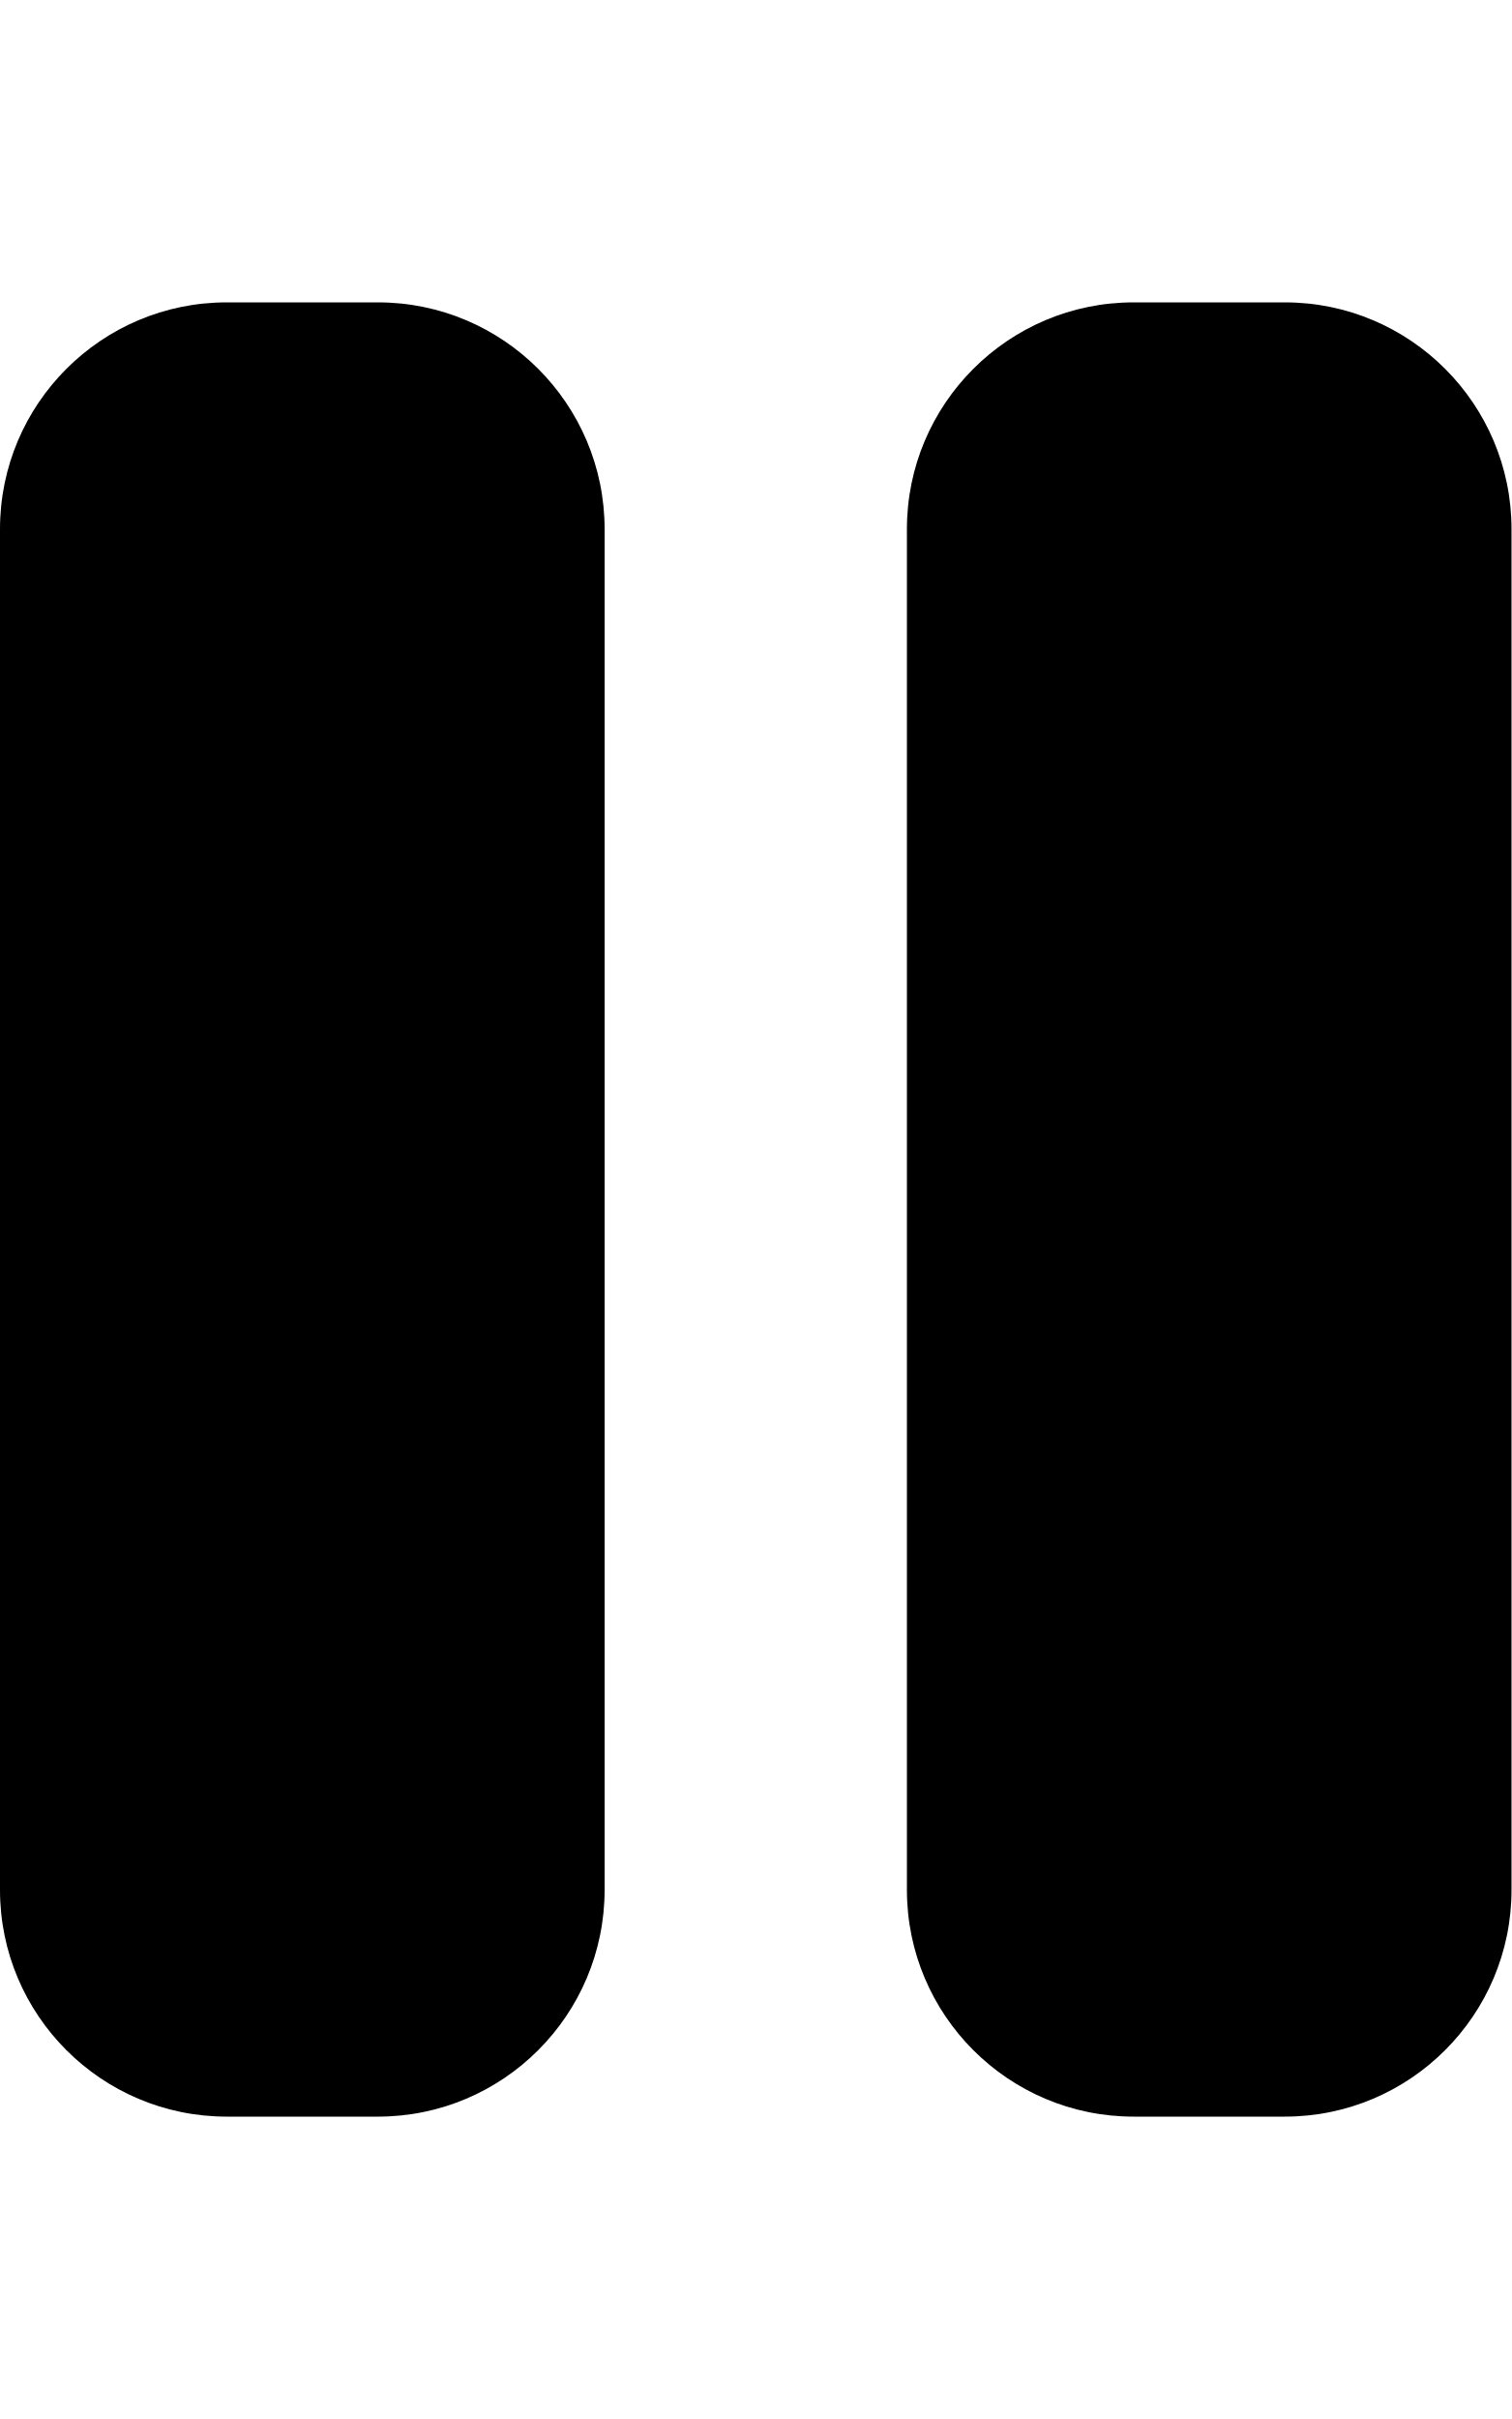
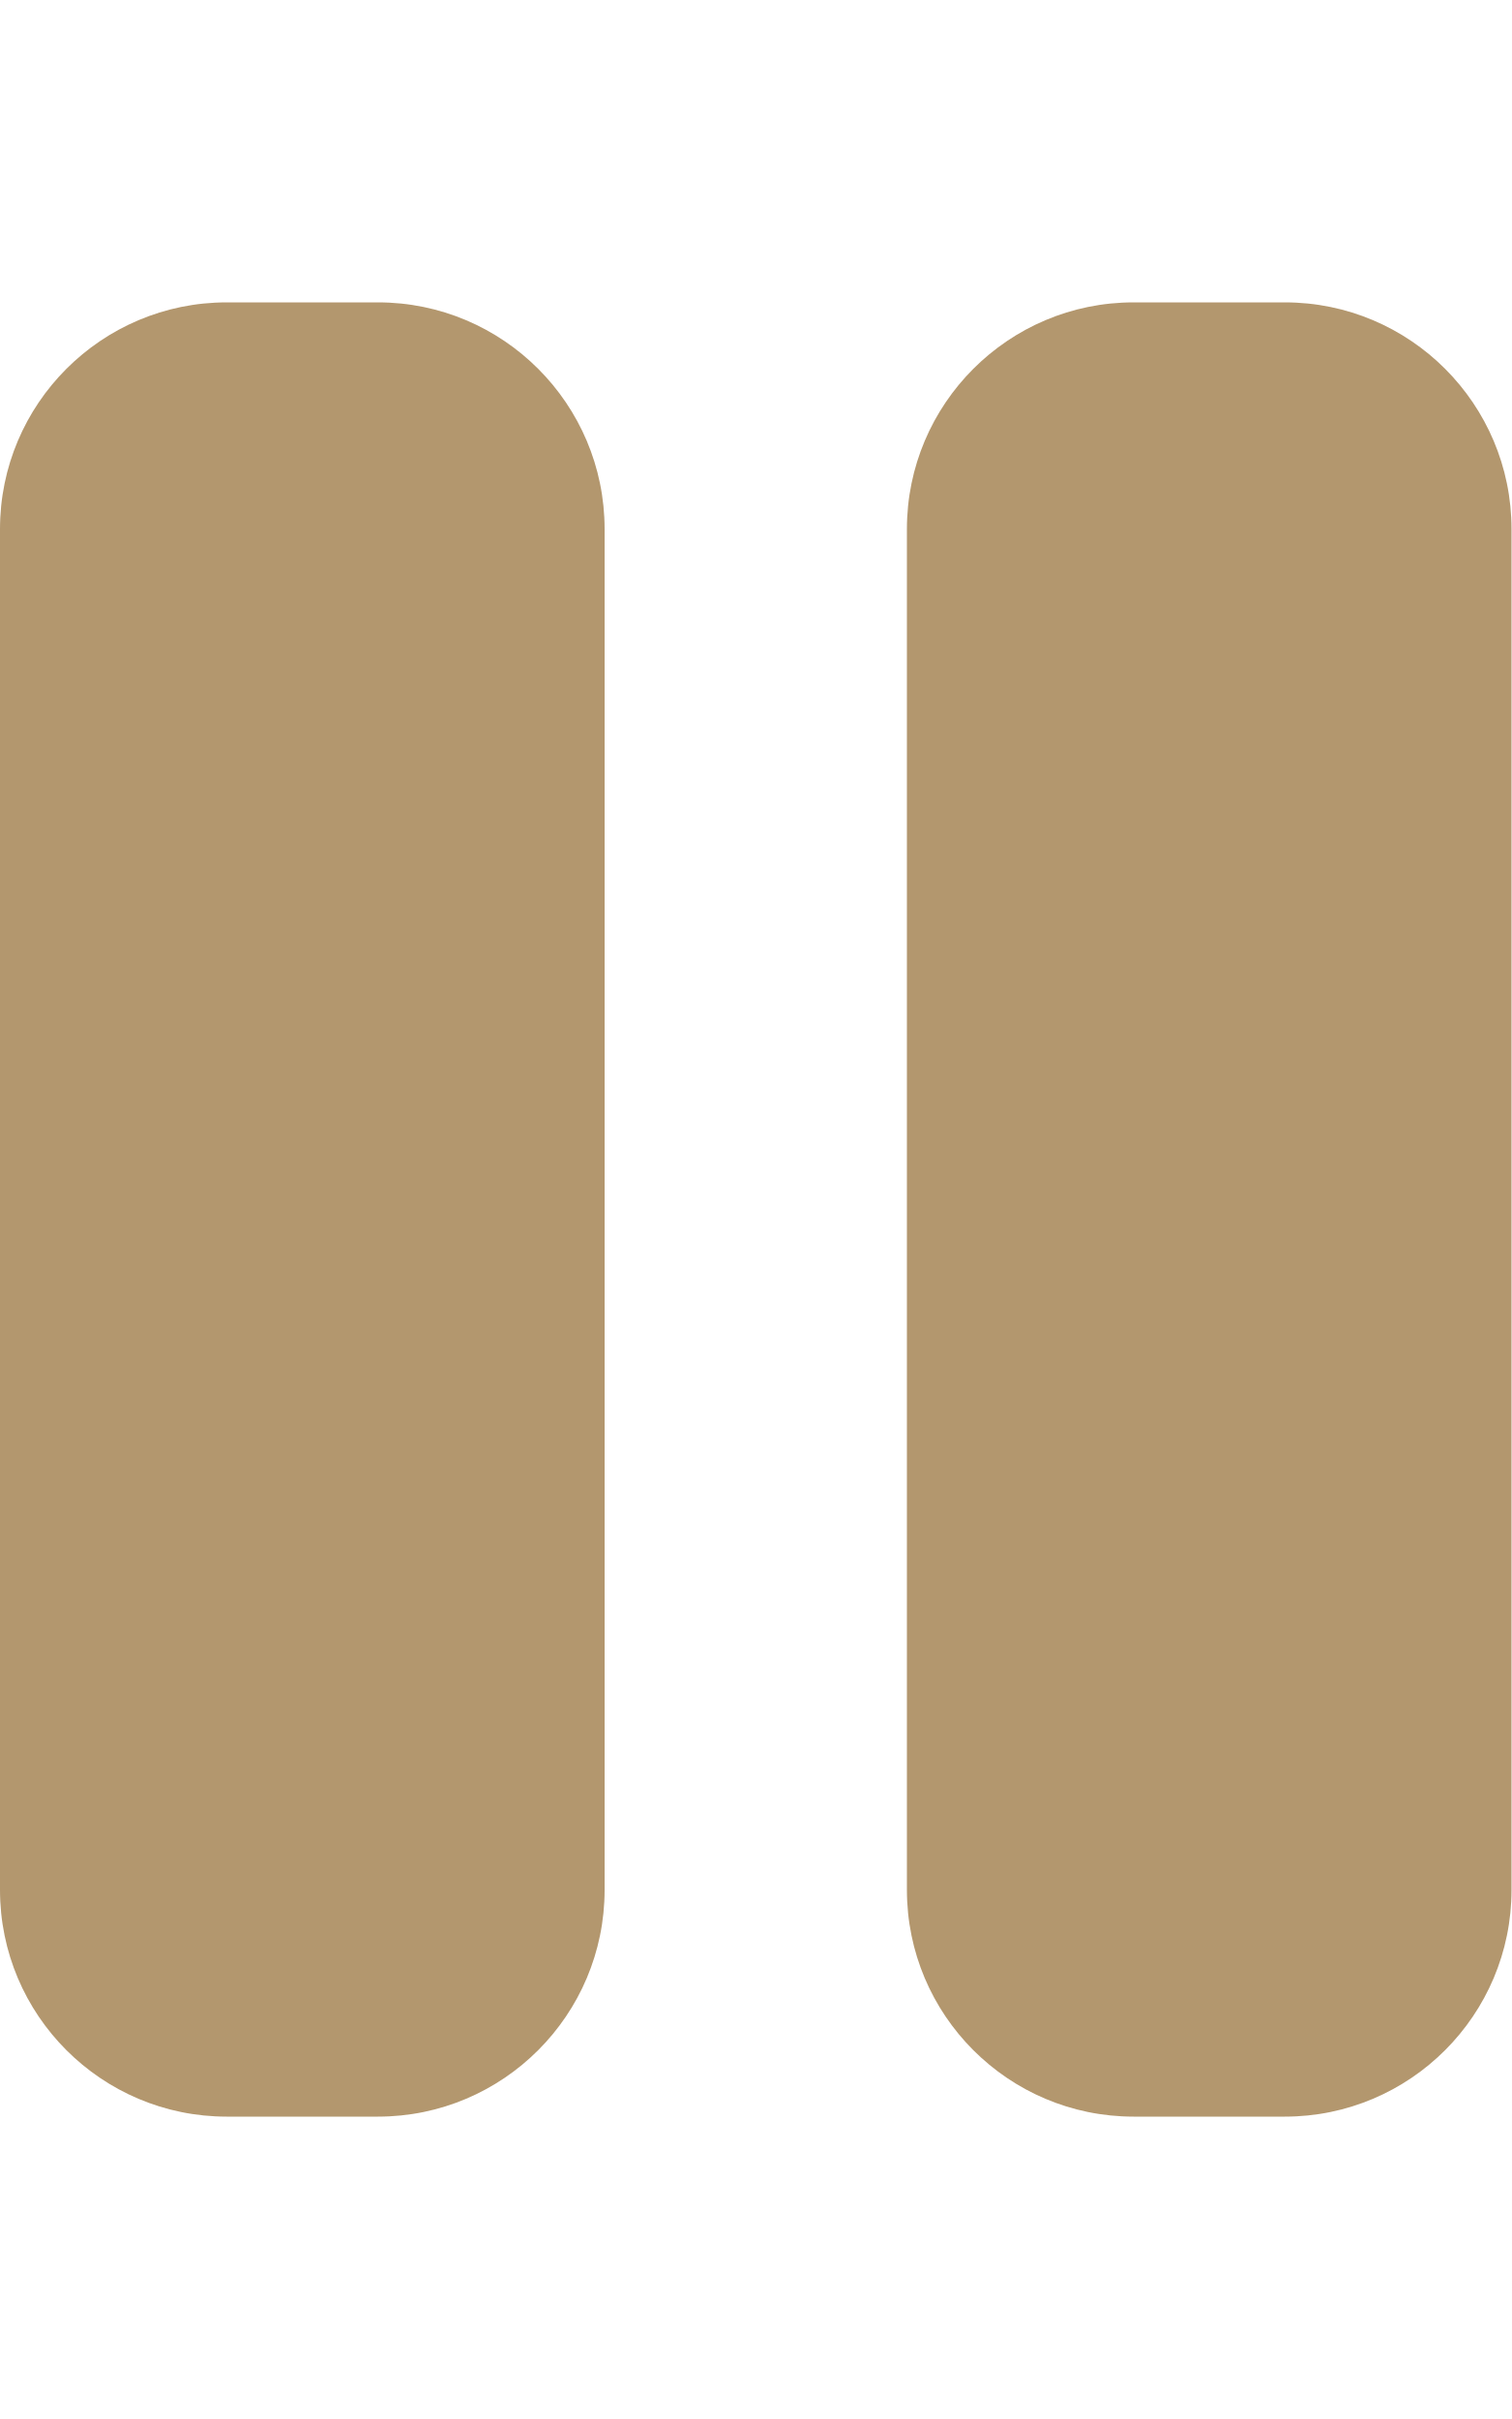
- <svg xmlns="http://www.w3.org/2000/svg" viewBox="0 0 320 512">
+ <svg xmlns="http://www.w3.org/2000/svg" fill="#b3976e" viewBox="0 0 320 512">
  <path d="M48 64C21.5 64 0 85.5 0 112V400c0 26.5 21.5 48 48 48H80c26.5 0 48-21.5 48-48V112c0-26.5-21.5-48-48-48H48zm192 0c-26.5 0-48 21.5-48 48V400c0 26.5 21.5 48 48 48h32c26.5 0 48-21.5 48-48V112c0-26.5-21.5-48-48-48H240z" />
</svg>
